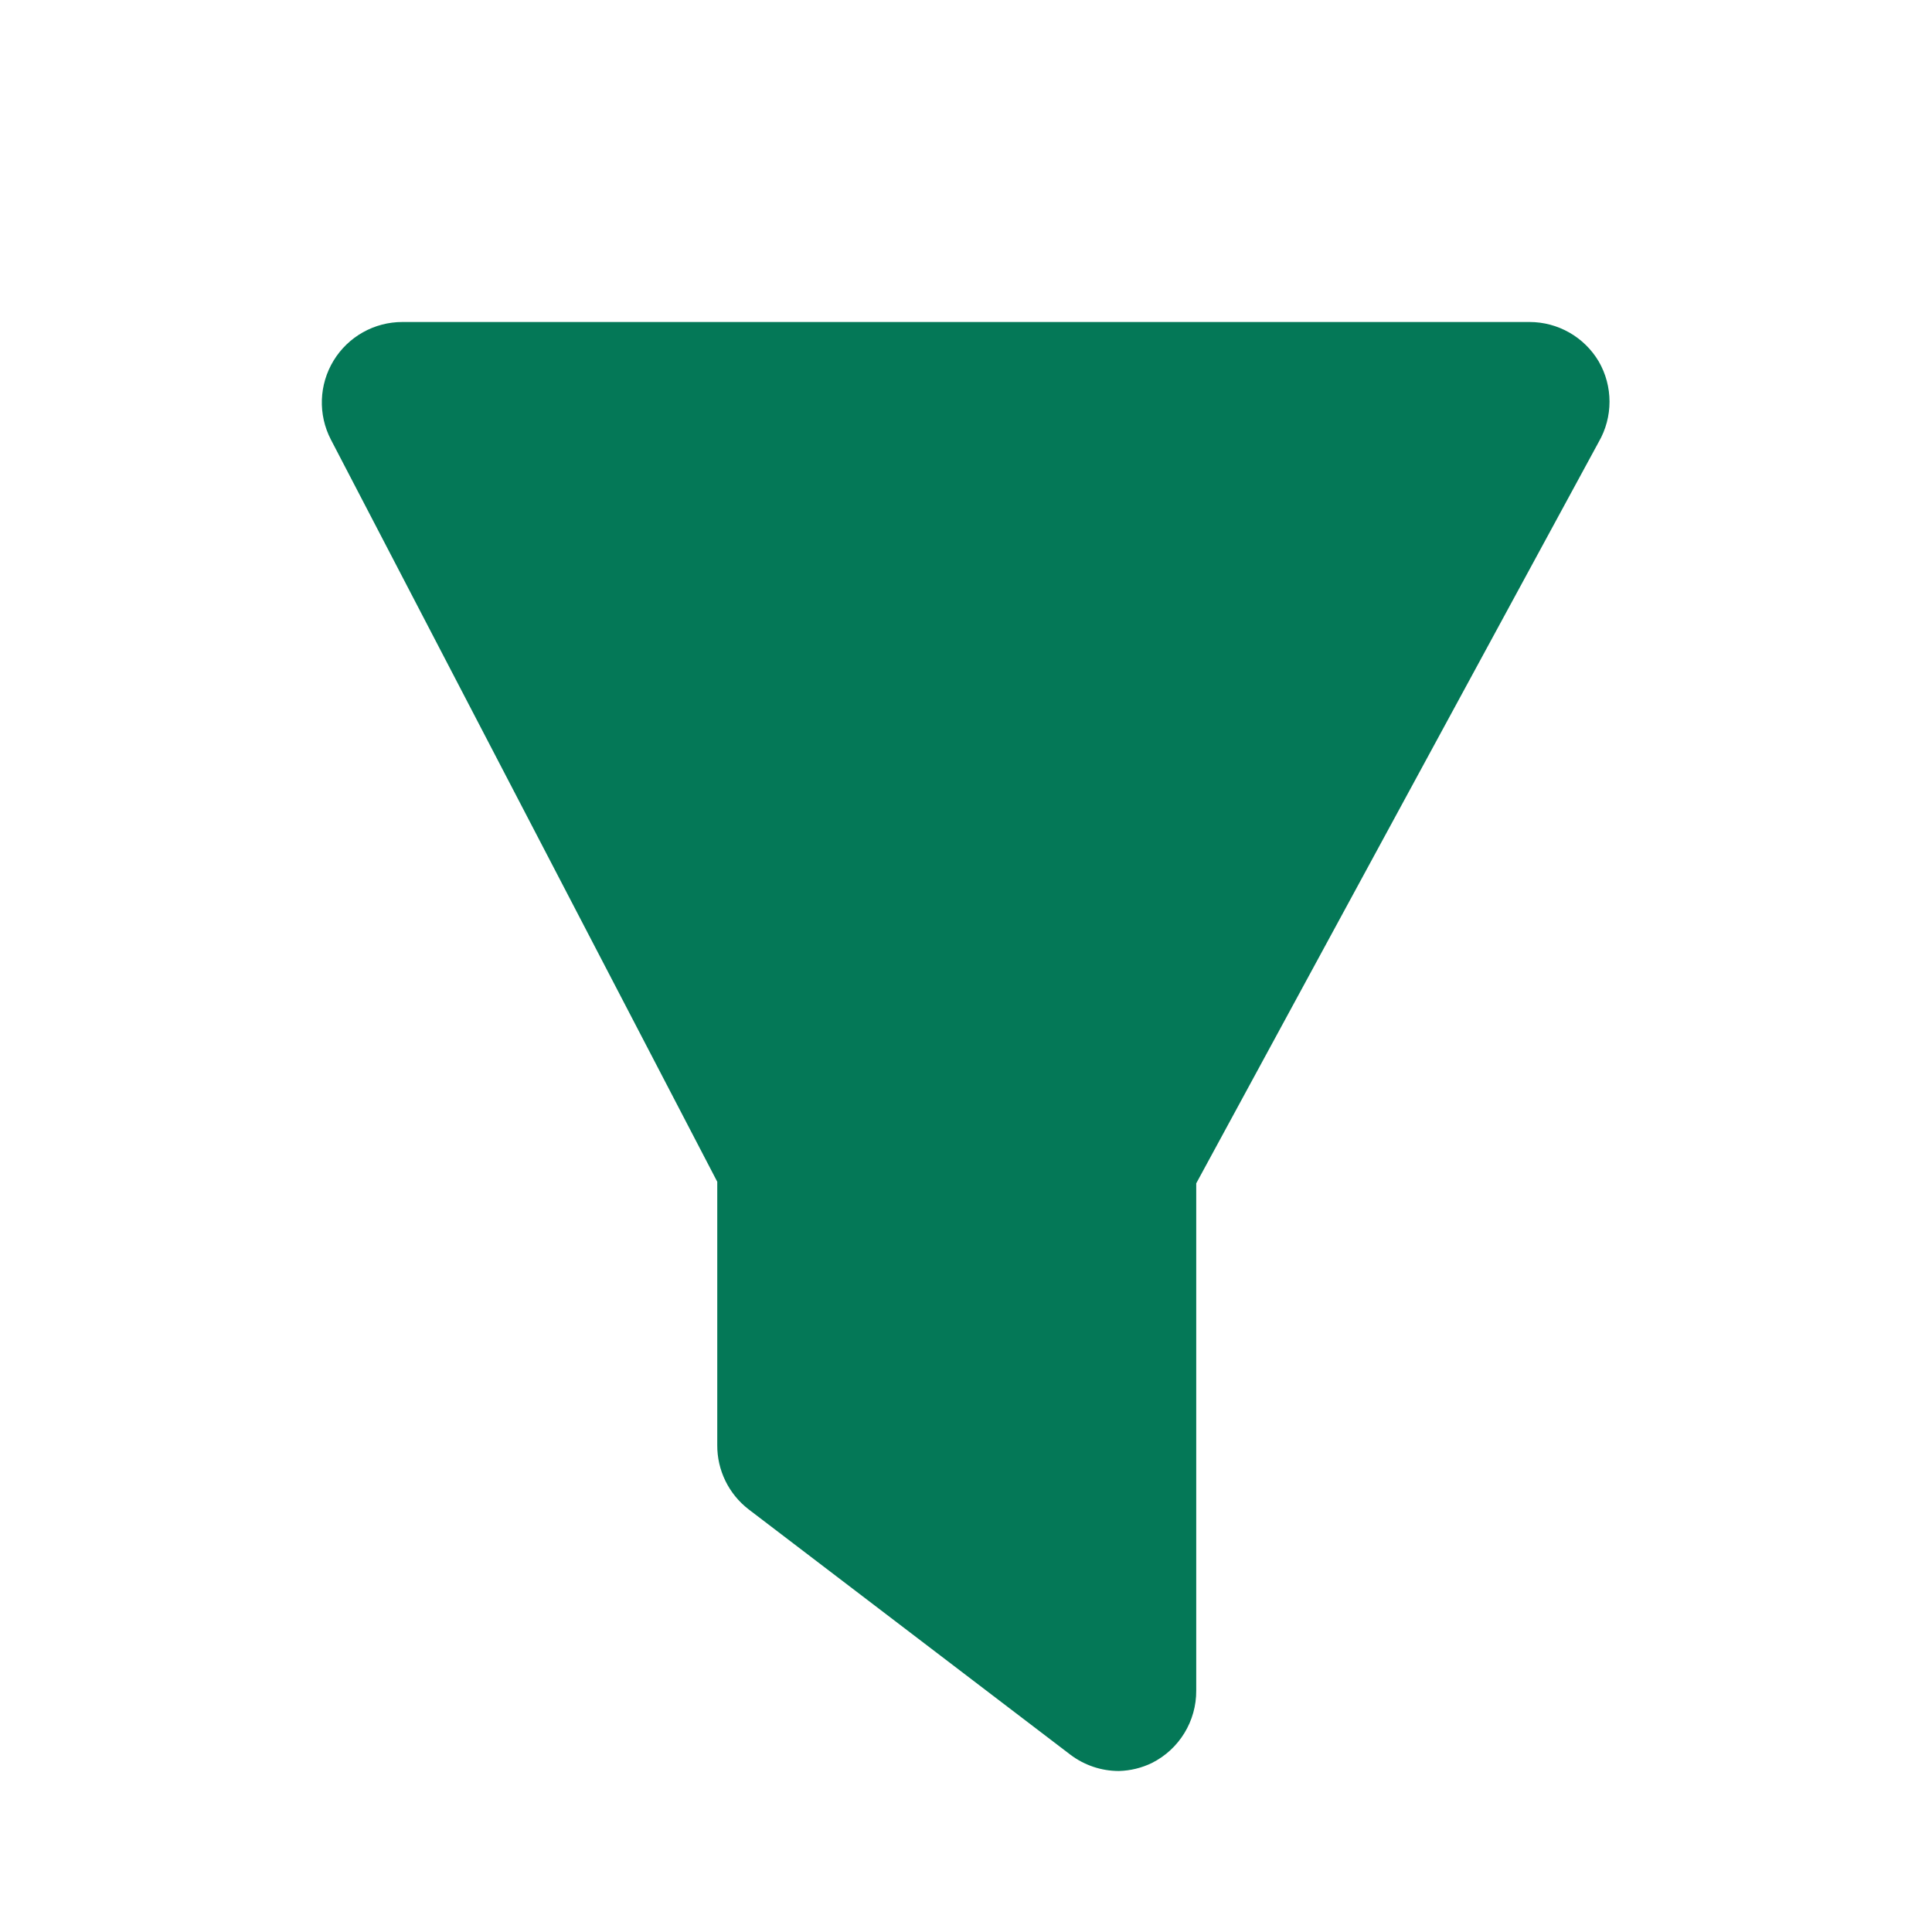
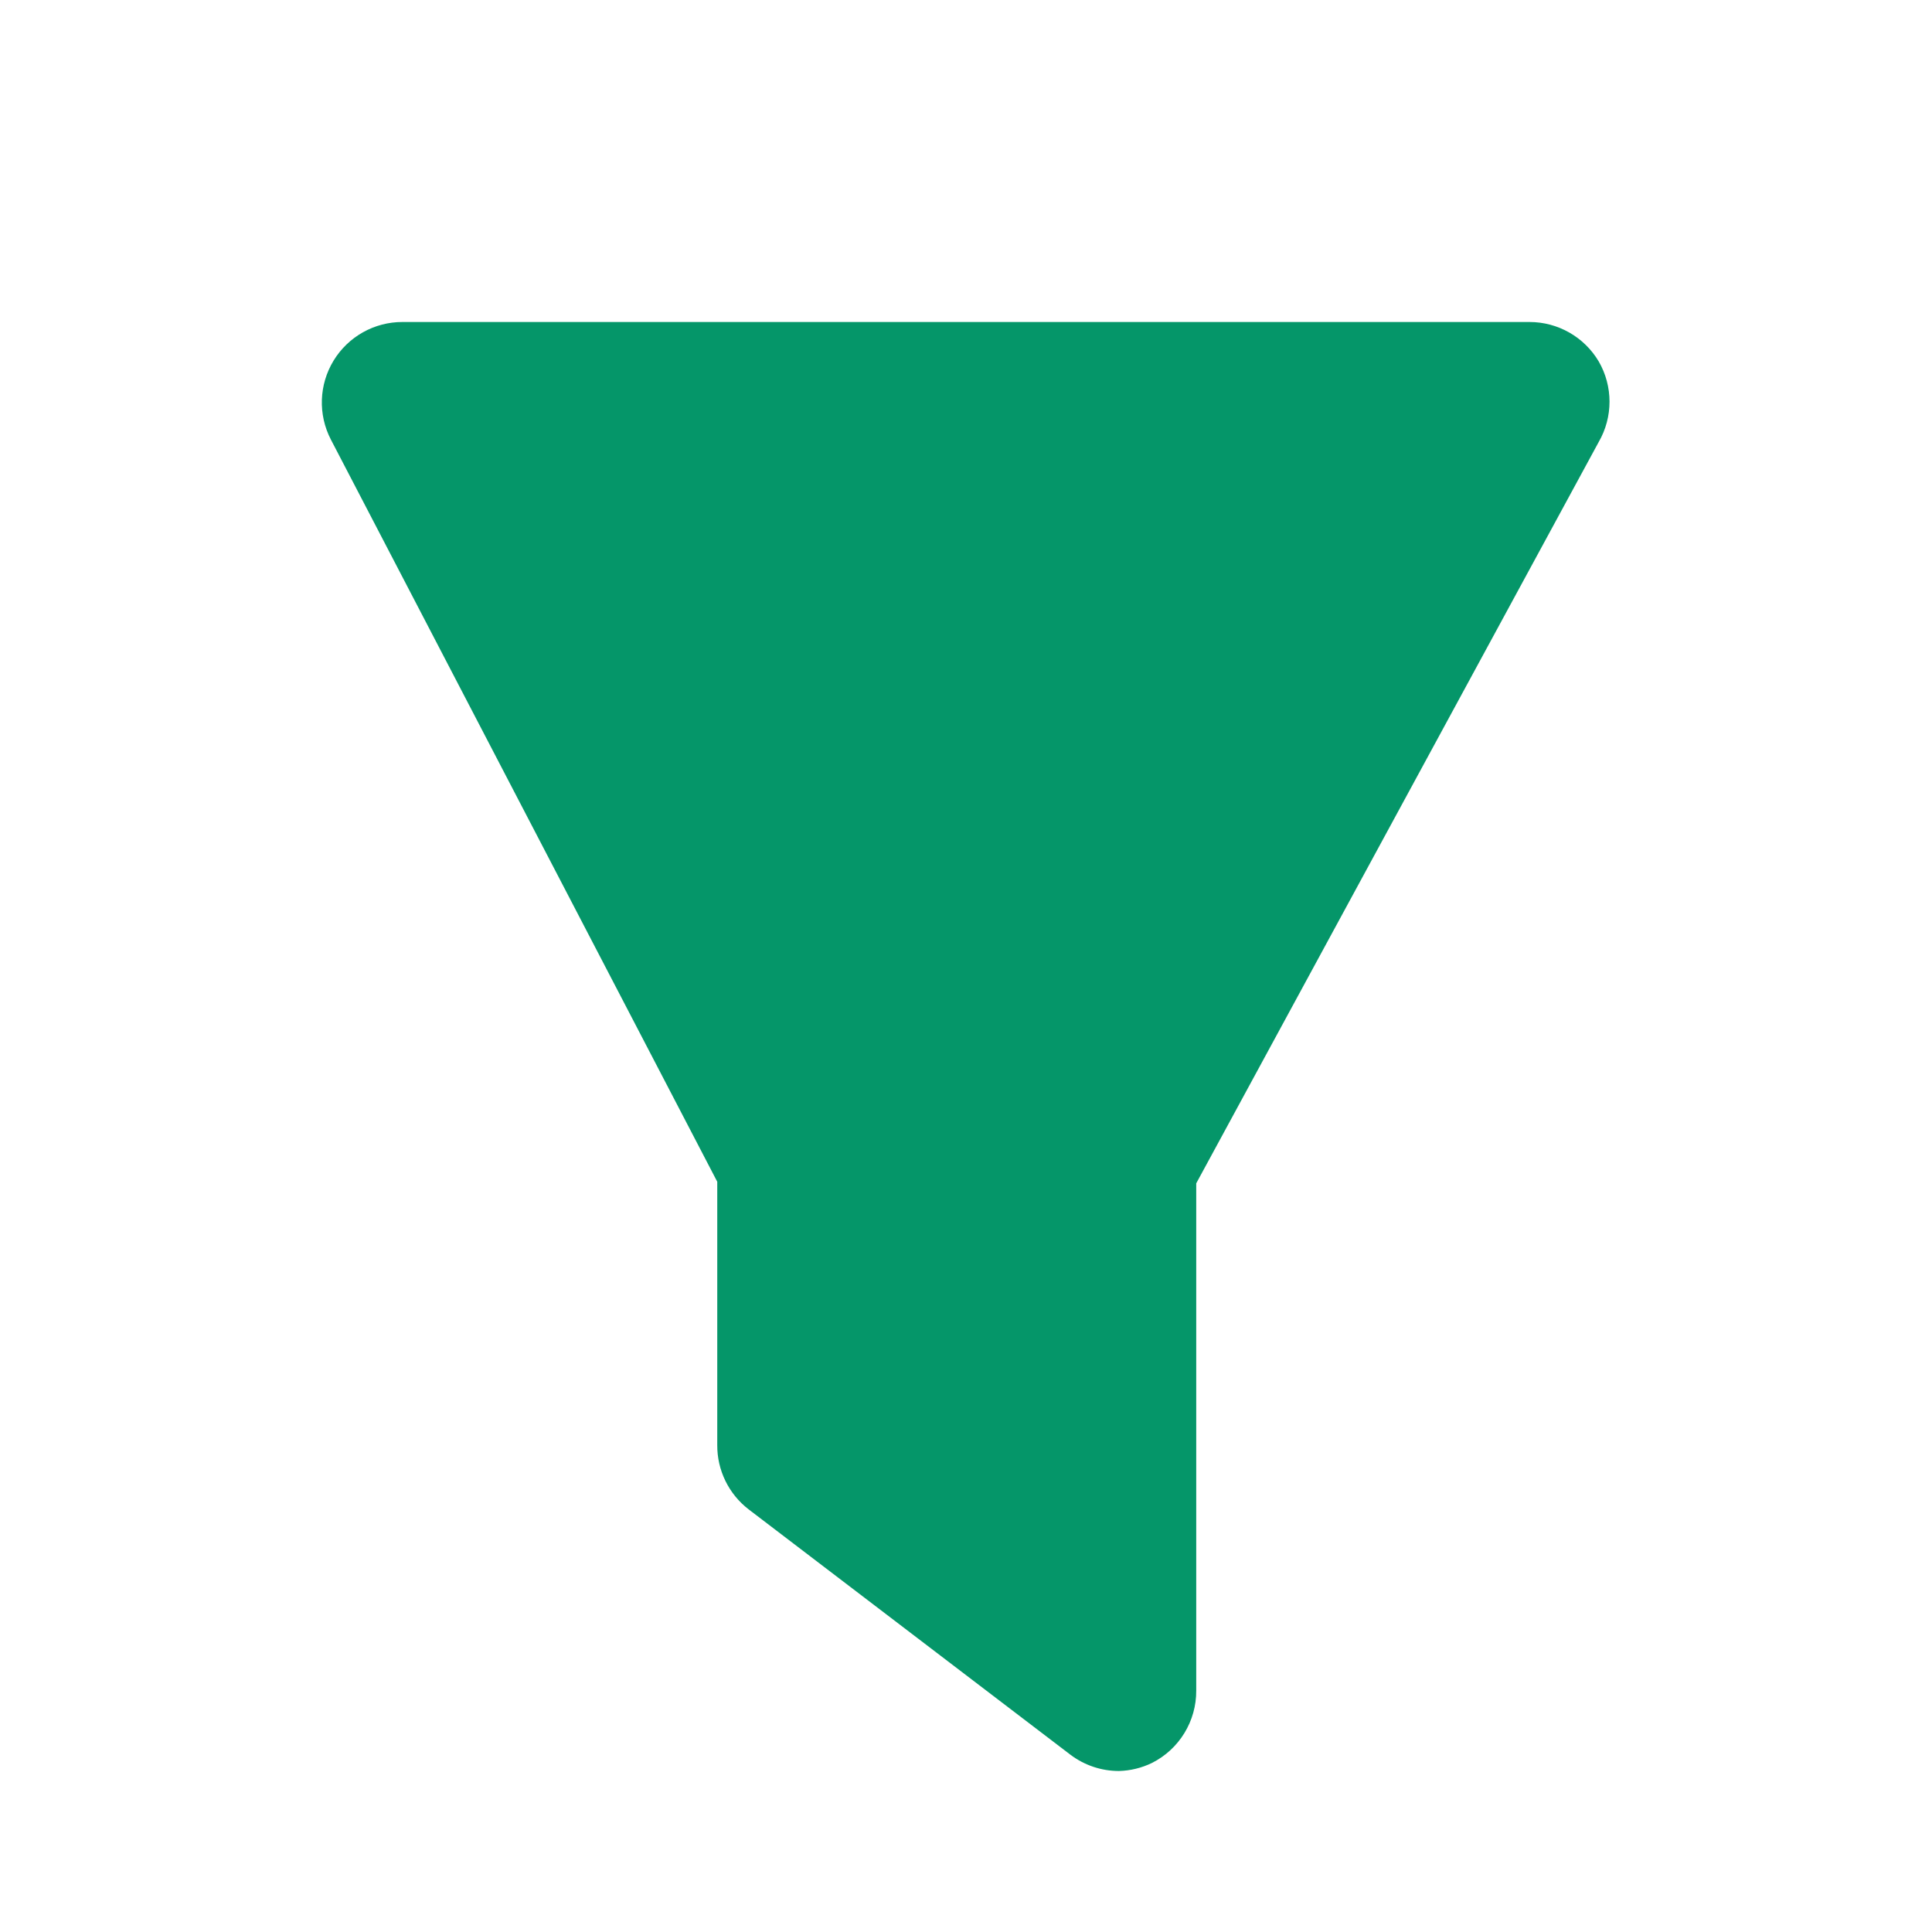
- <svg xmlns="http://www.w3.org/2000/svg" fill="#047857" viewBox="0 0 24 24">
+ <svg xmlns="http://www.w3.org/2000/svg" fill="#059669" viewBox="0 0 24 24">
  <g data-name="Layer 2">
    <g data-name="funnel">
      <rect width="24" height="24" opacity="0" />
      <path d="M13.9 22a1 1 0 0 1-.6-.2l-4-3.05a1 1 0 0 1-.39-.8v-3.27l-4.8-9.22A1 1 0 0 1 5 4h14a1 1 0 0 1 .86.49 1 1 0 0 1 0 1l-5 9.21V21a1 1 0 0 1-.55.9 1 1 0 0 1-.41.1z" />
    </g>
  </g>
</svg>
